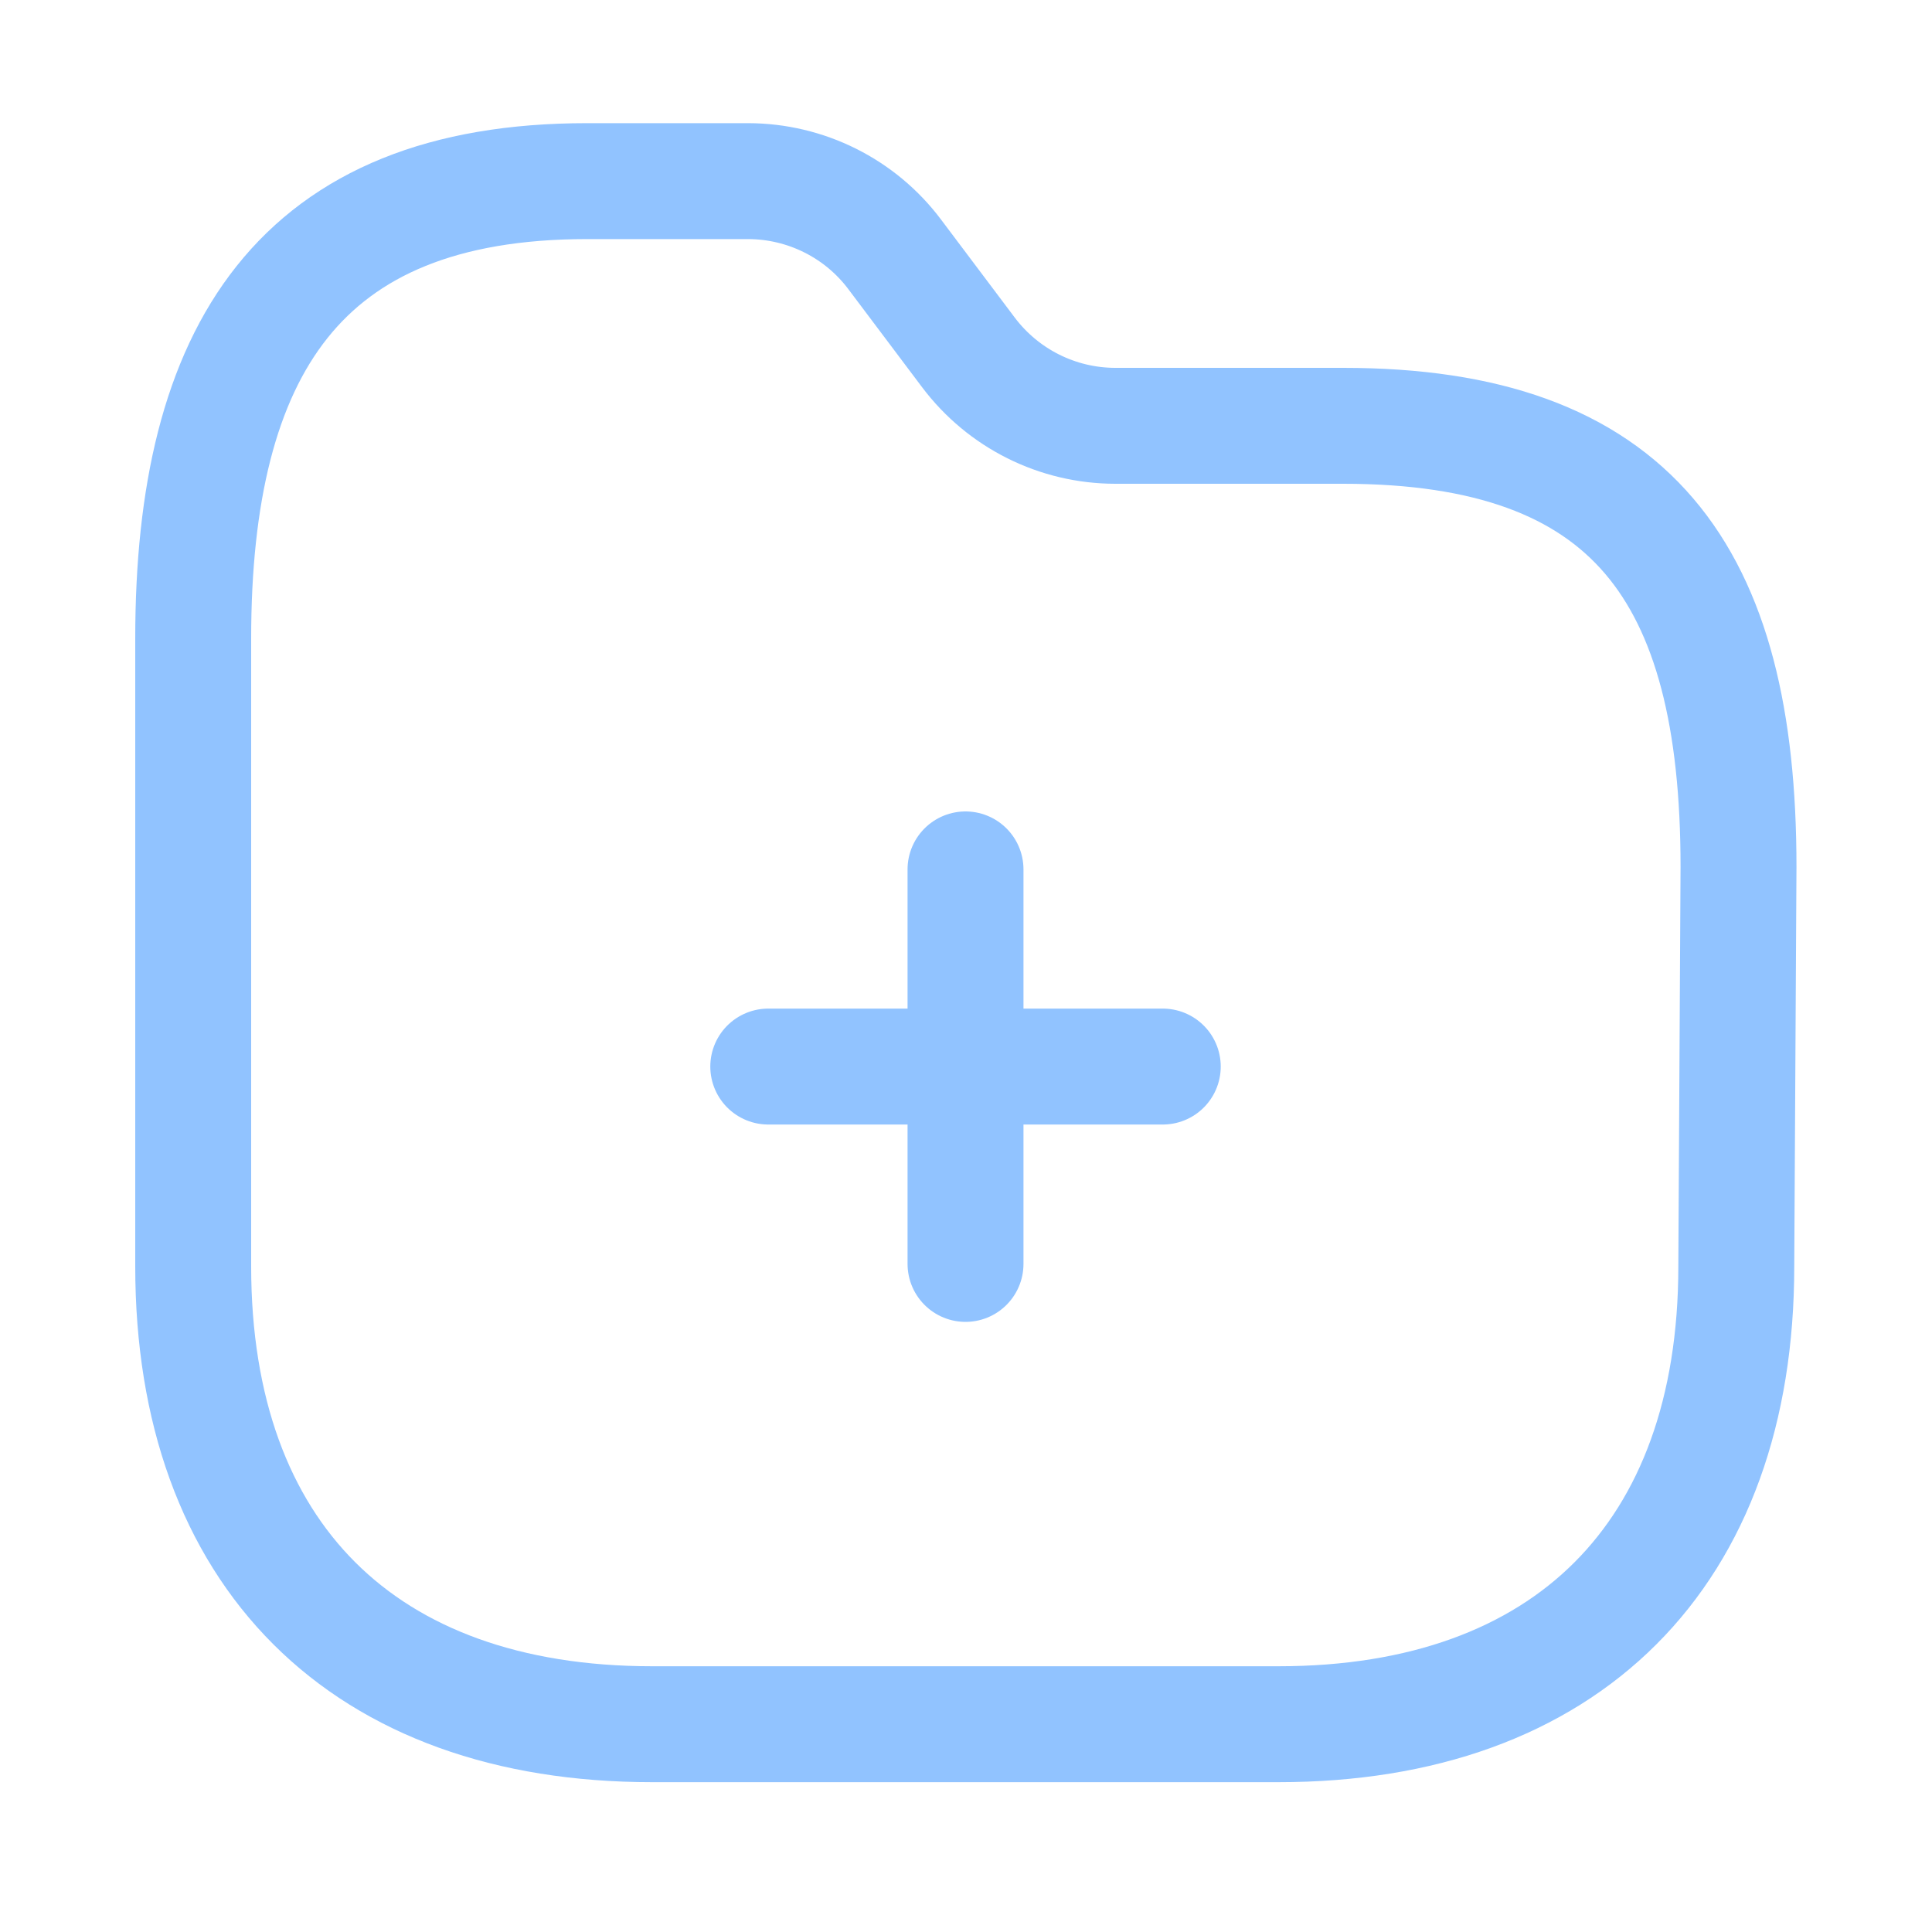
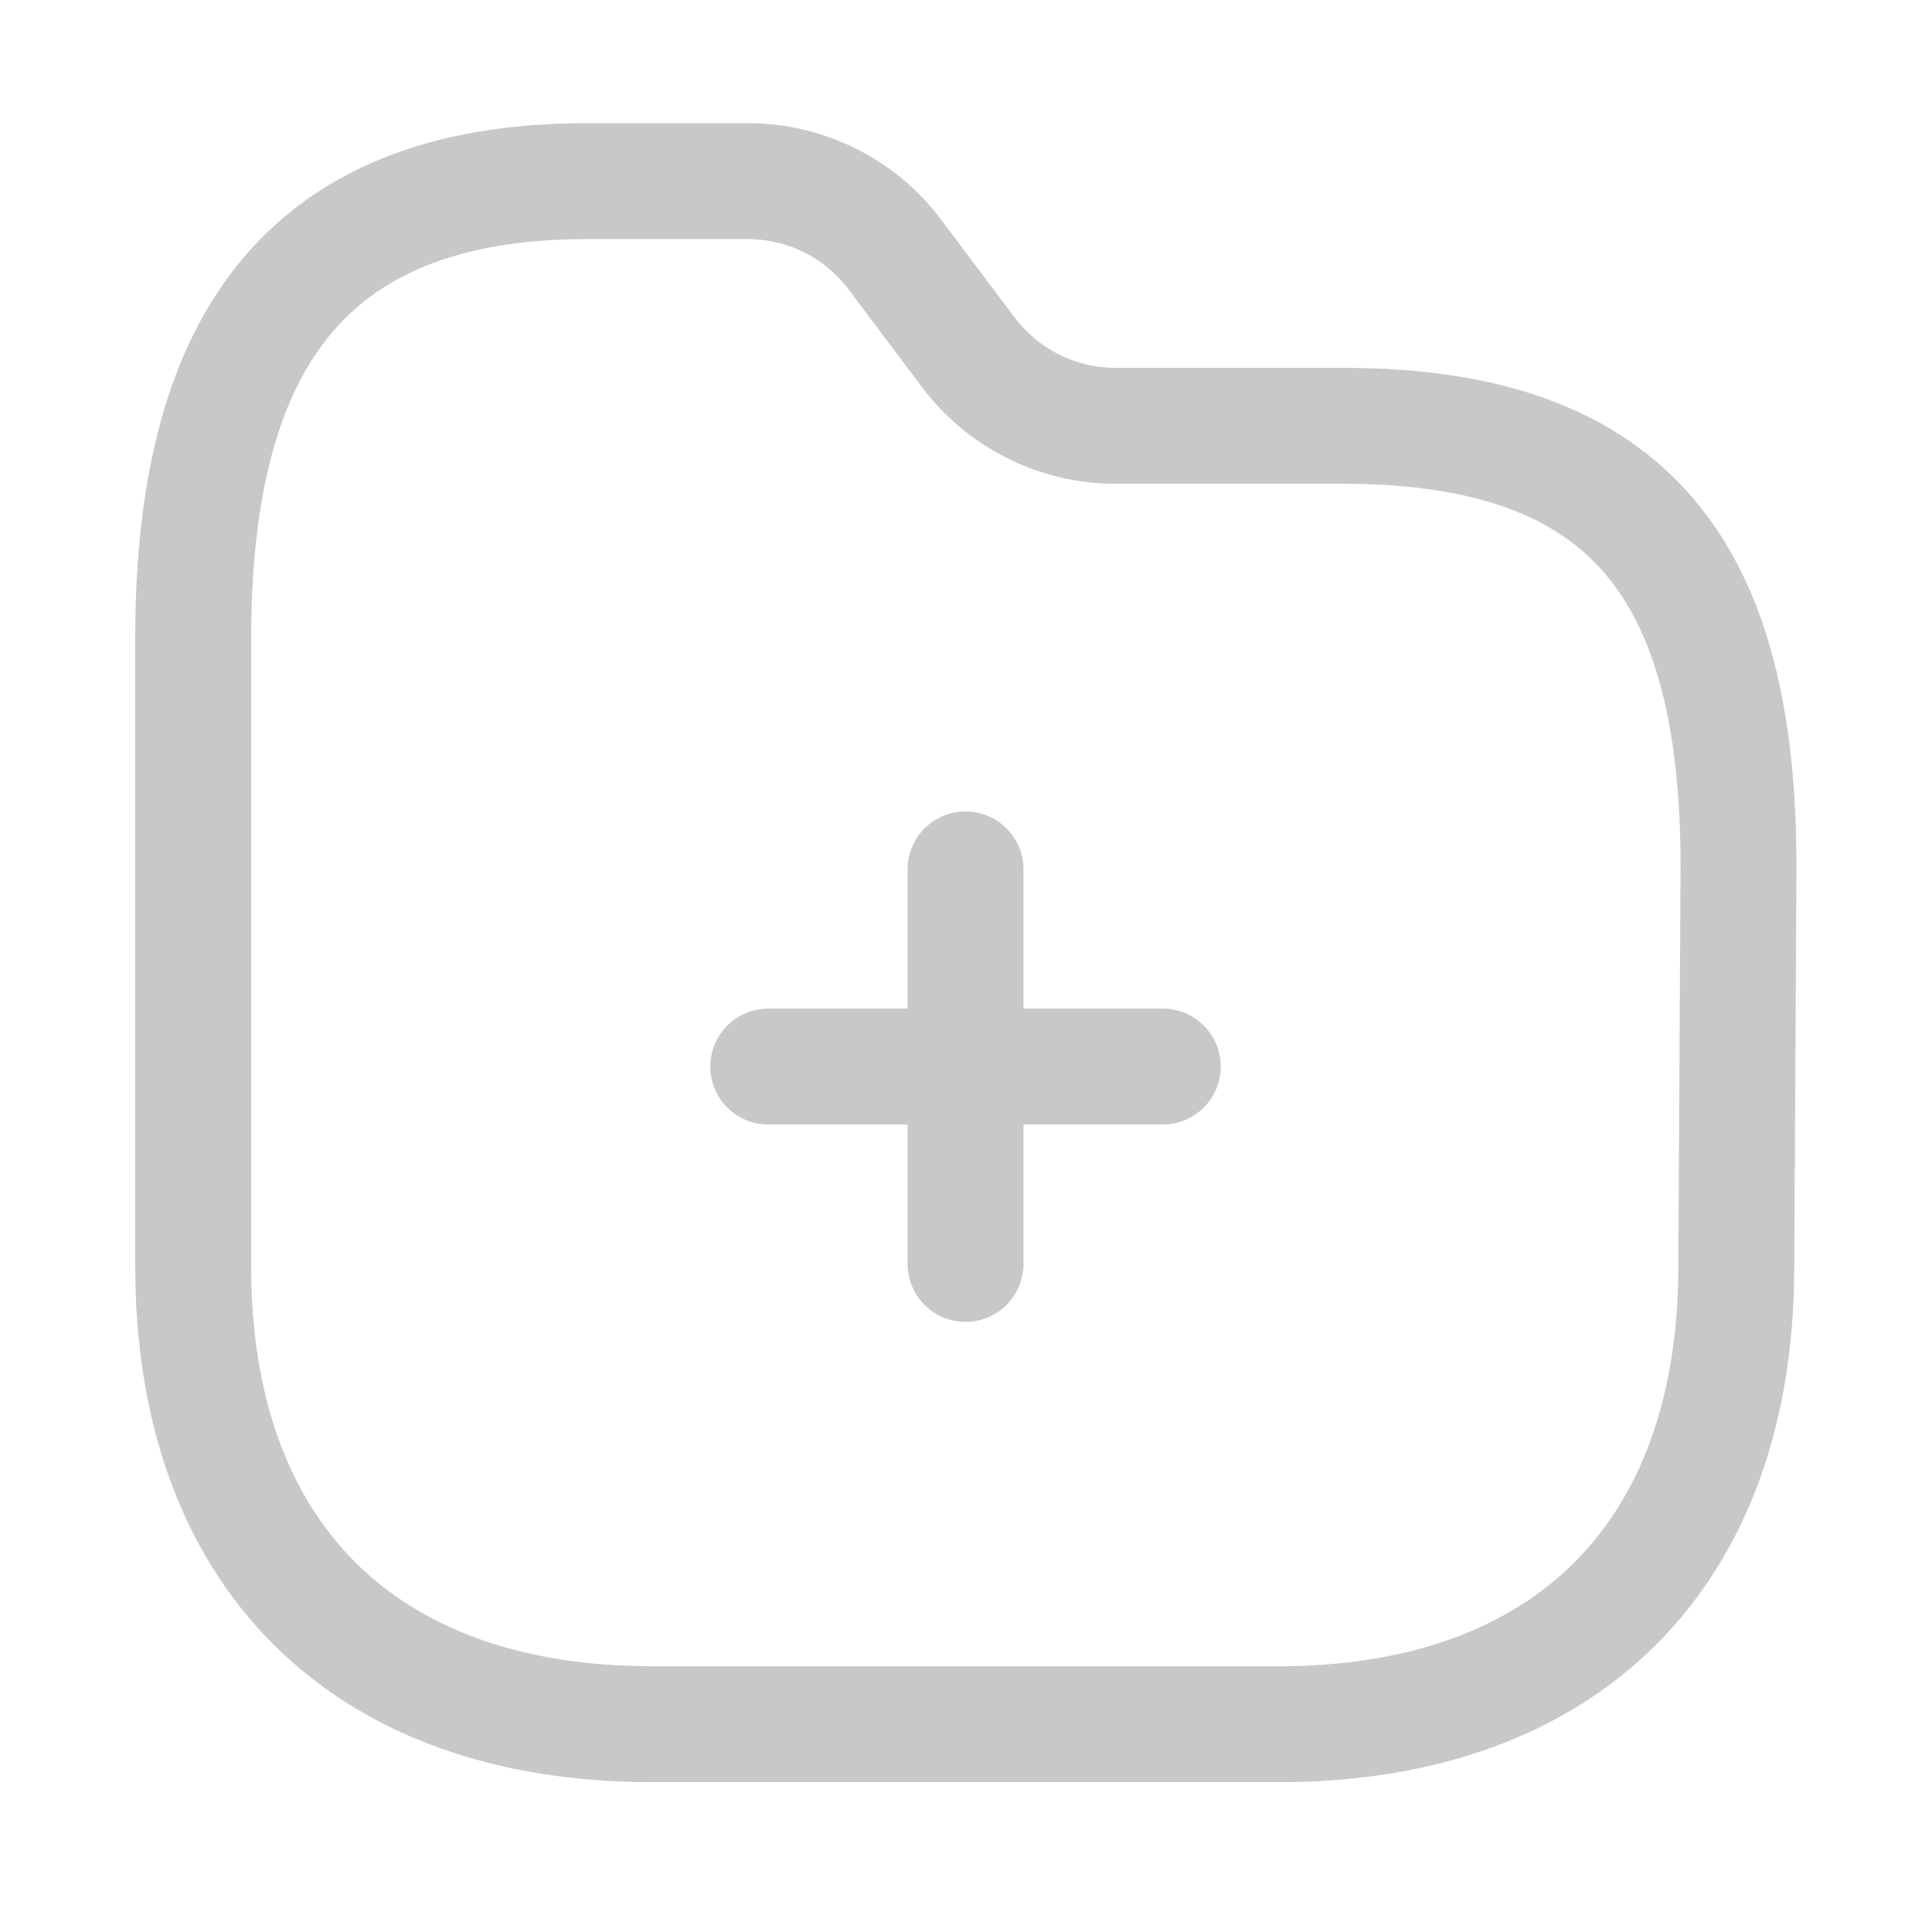
<svg xmlns="http://www.w3.org/2000/svg" width="20" height="20" viewBox="0 0 20 20" fill="none">
-   <path d="M12.037 11.041H7.953M9.995 13.084V9M17.974 13.11C17.974 16.092 16.217 17.849 13.235 17.849H6.75C3.761 17.849 2 16.092 2 13.11V6.61C2 3.633 3.095 1.875 6.077 1.875H7.744C8.342 1.876 8.906 2.157 9.264 2.636L10.025 3.648C10.385 4.126 10.948 4.408 11.547 4.408H13.905C16.894 4.408 17.997 5.93 17.997 8.973L17.974 13.11Z" stroke="#91C3FF" stroke-width="1.2" stroke-linecap="round" stroke-linejoin="round" />
+   <path d="M12.037 11.041H7.953M9.995 13.084V9M17.974 13.11C17.974 16.092 16.217 17.849 13.235 17.849H6.75C3.761 17.849 2 16.092 2 13.11V6.61C2 3.633 3.095 1.875 6.077 1.875H7.744C8.342 1.876 8.906 2.157 9.264 2.636L10.025 3.648C10.385 4.126 10.948 4.408 11.547 4.408H13.905C16.894 4.408 17.997 5.93 17.997 8.973L17.974 13.11Z" stroke="#c8c8c8" stroke-width="1.2" stroke-linecap="round" stroke-linejoin="round" />
</svg>
